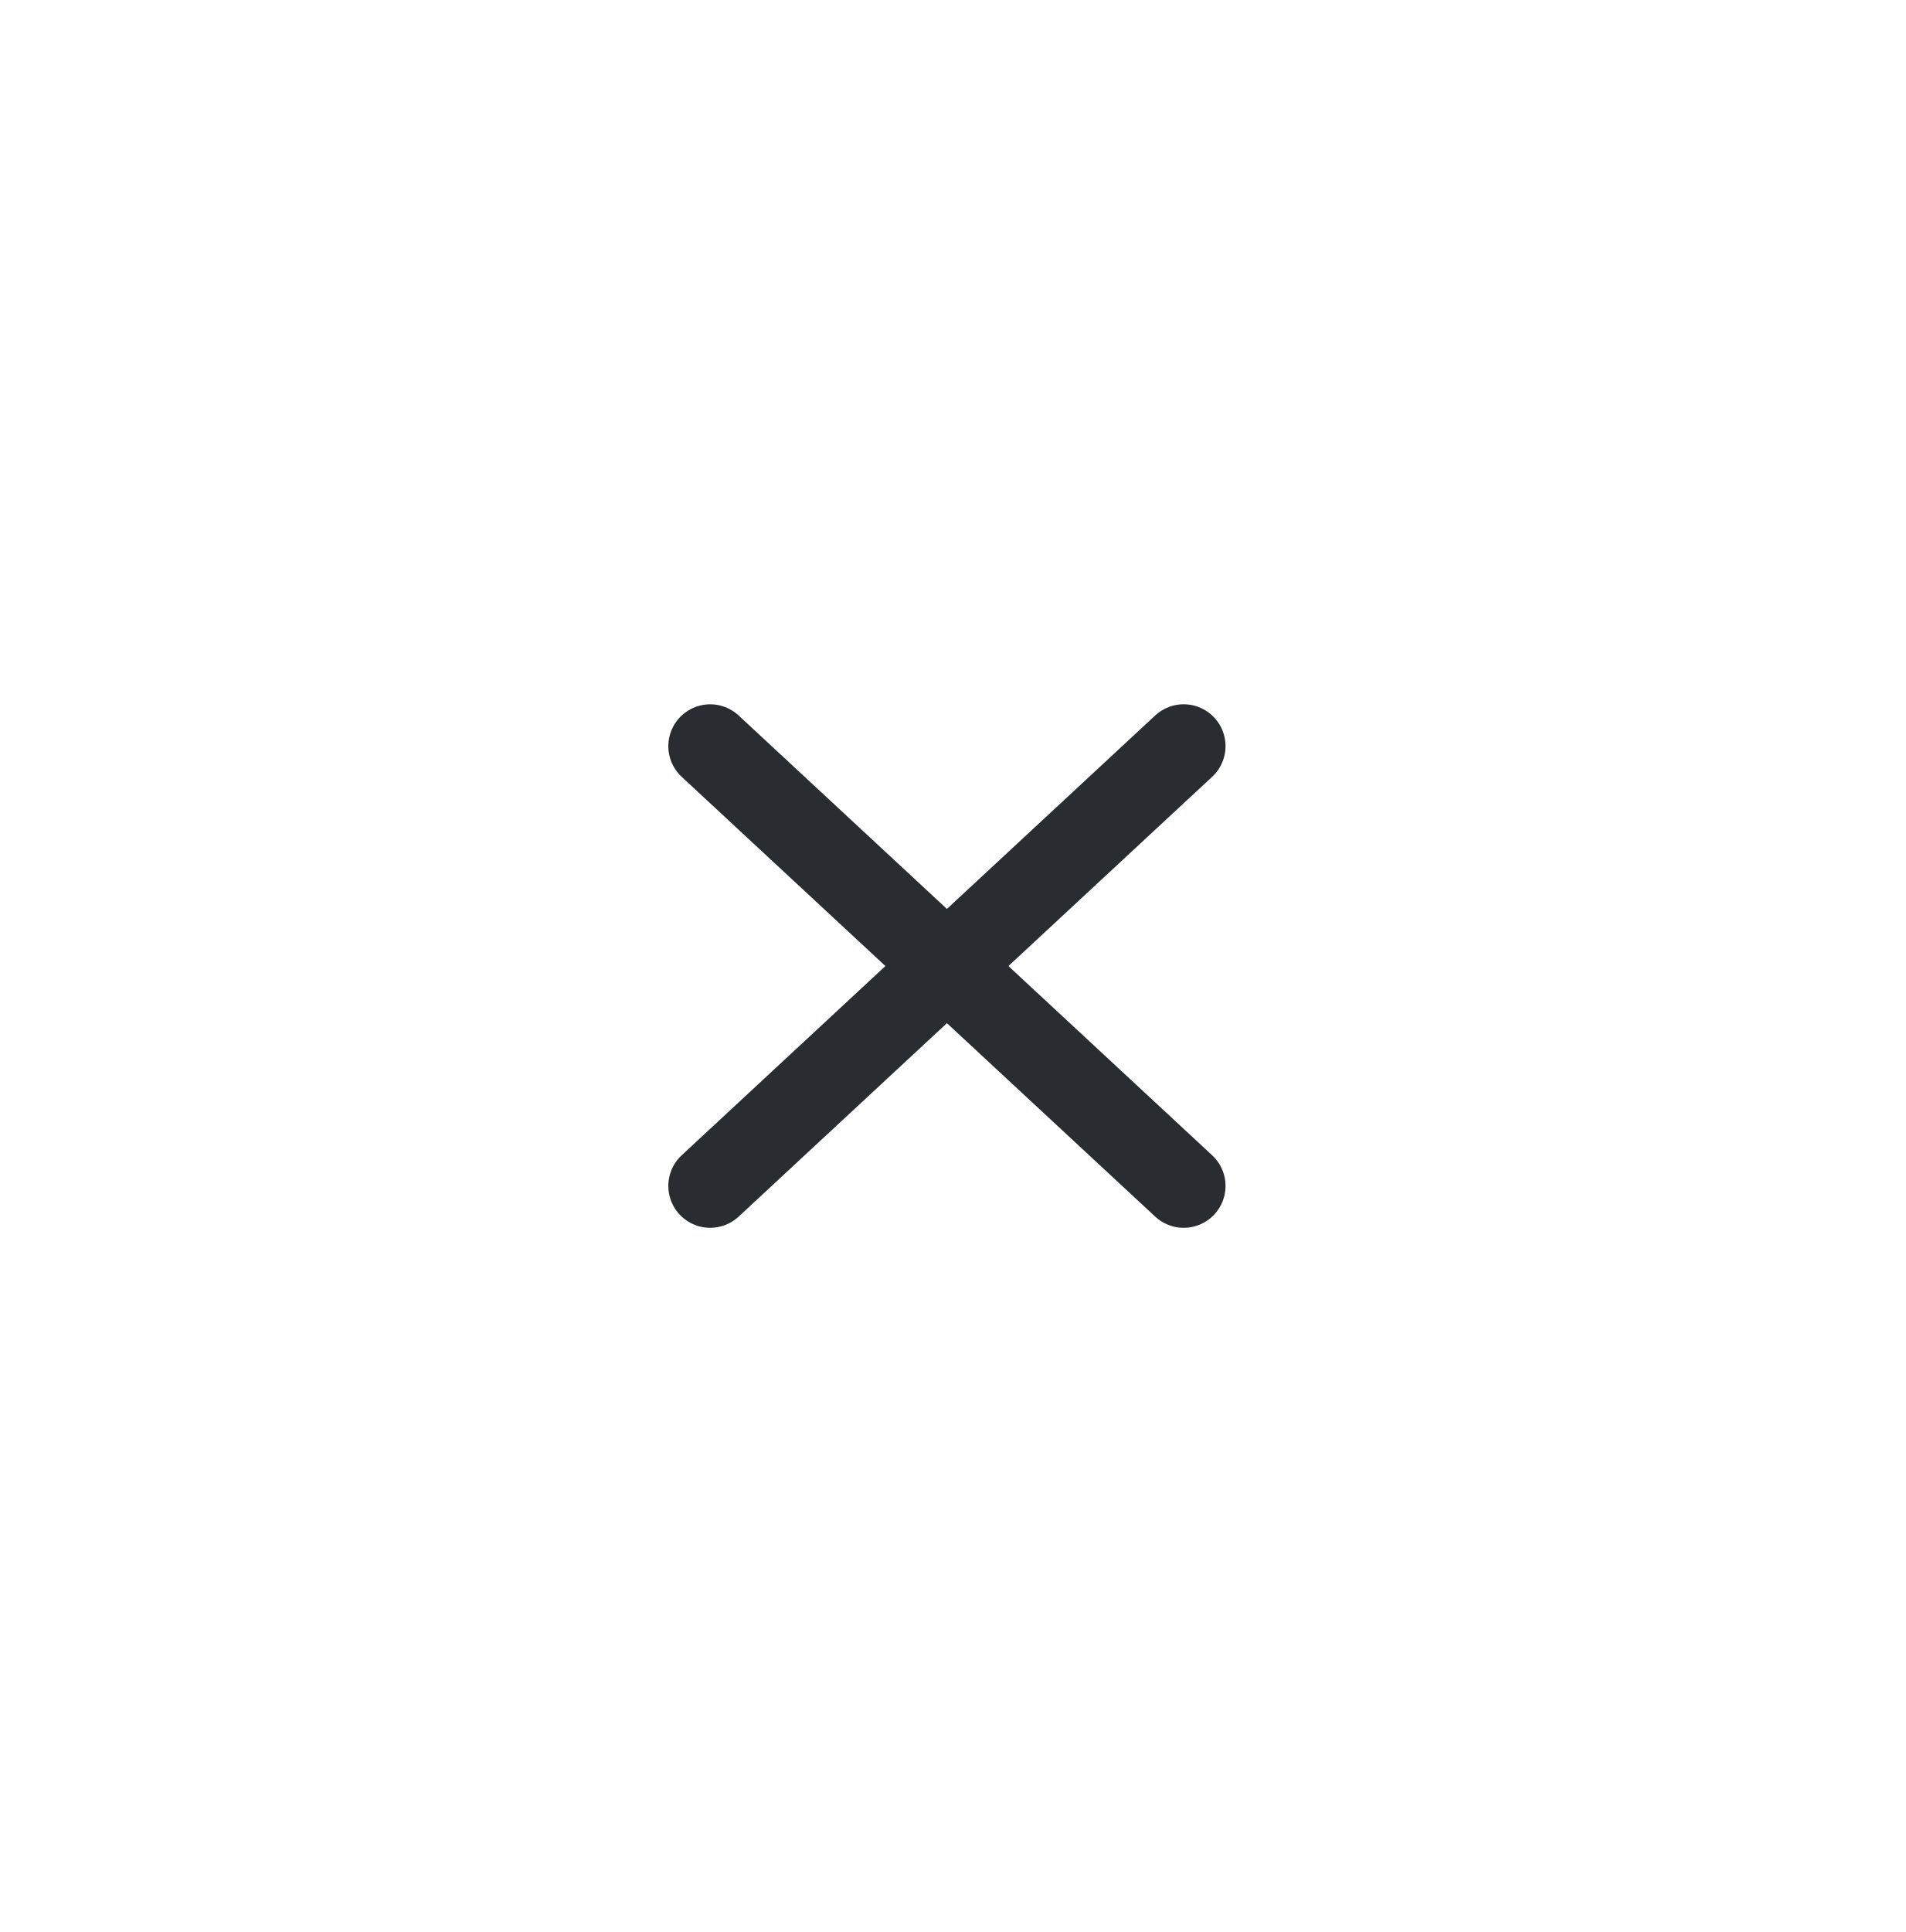
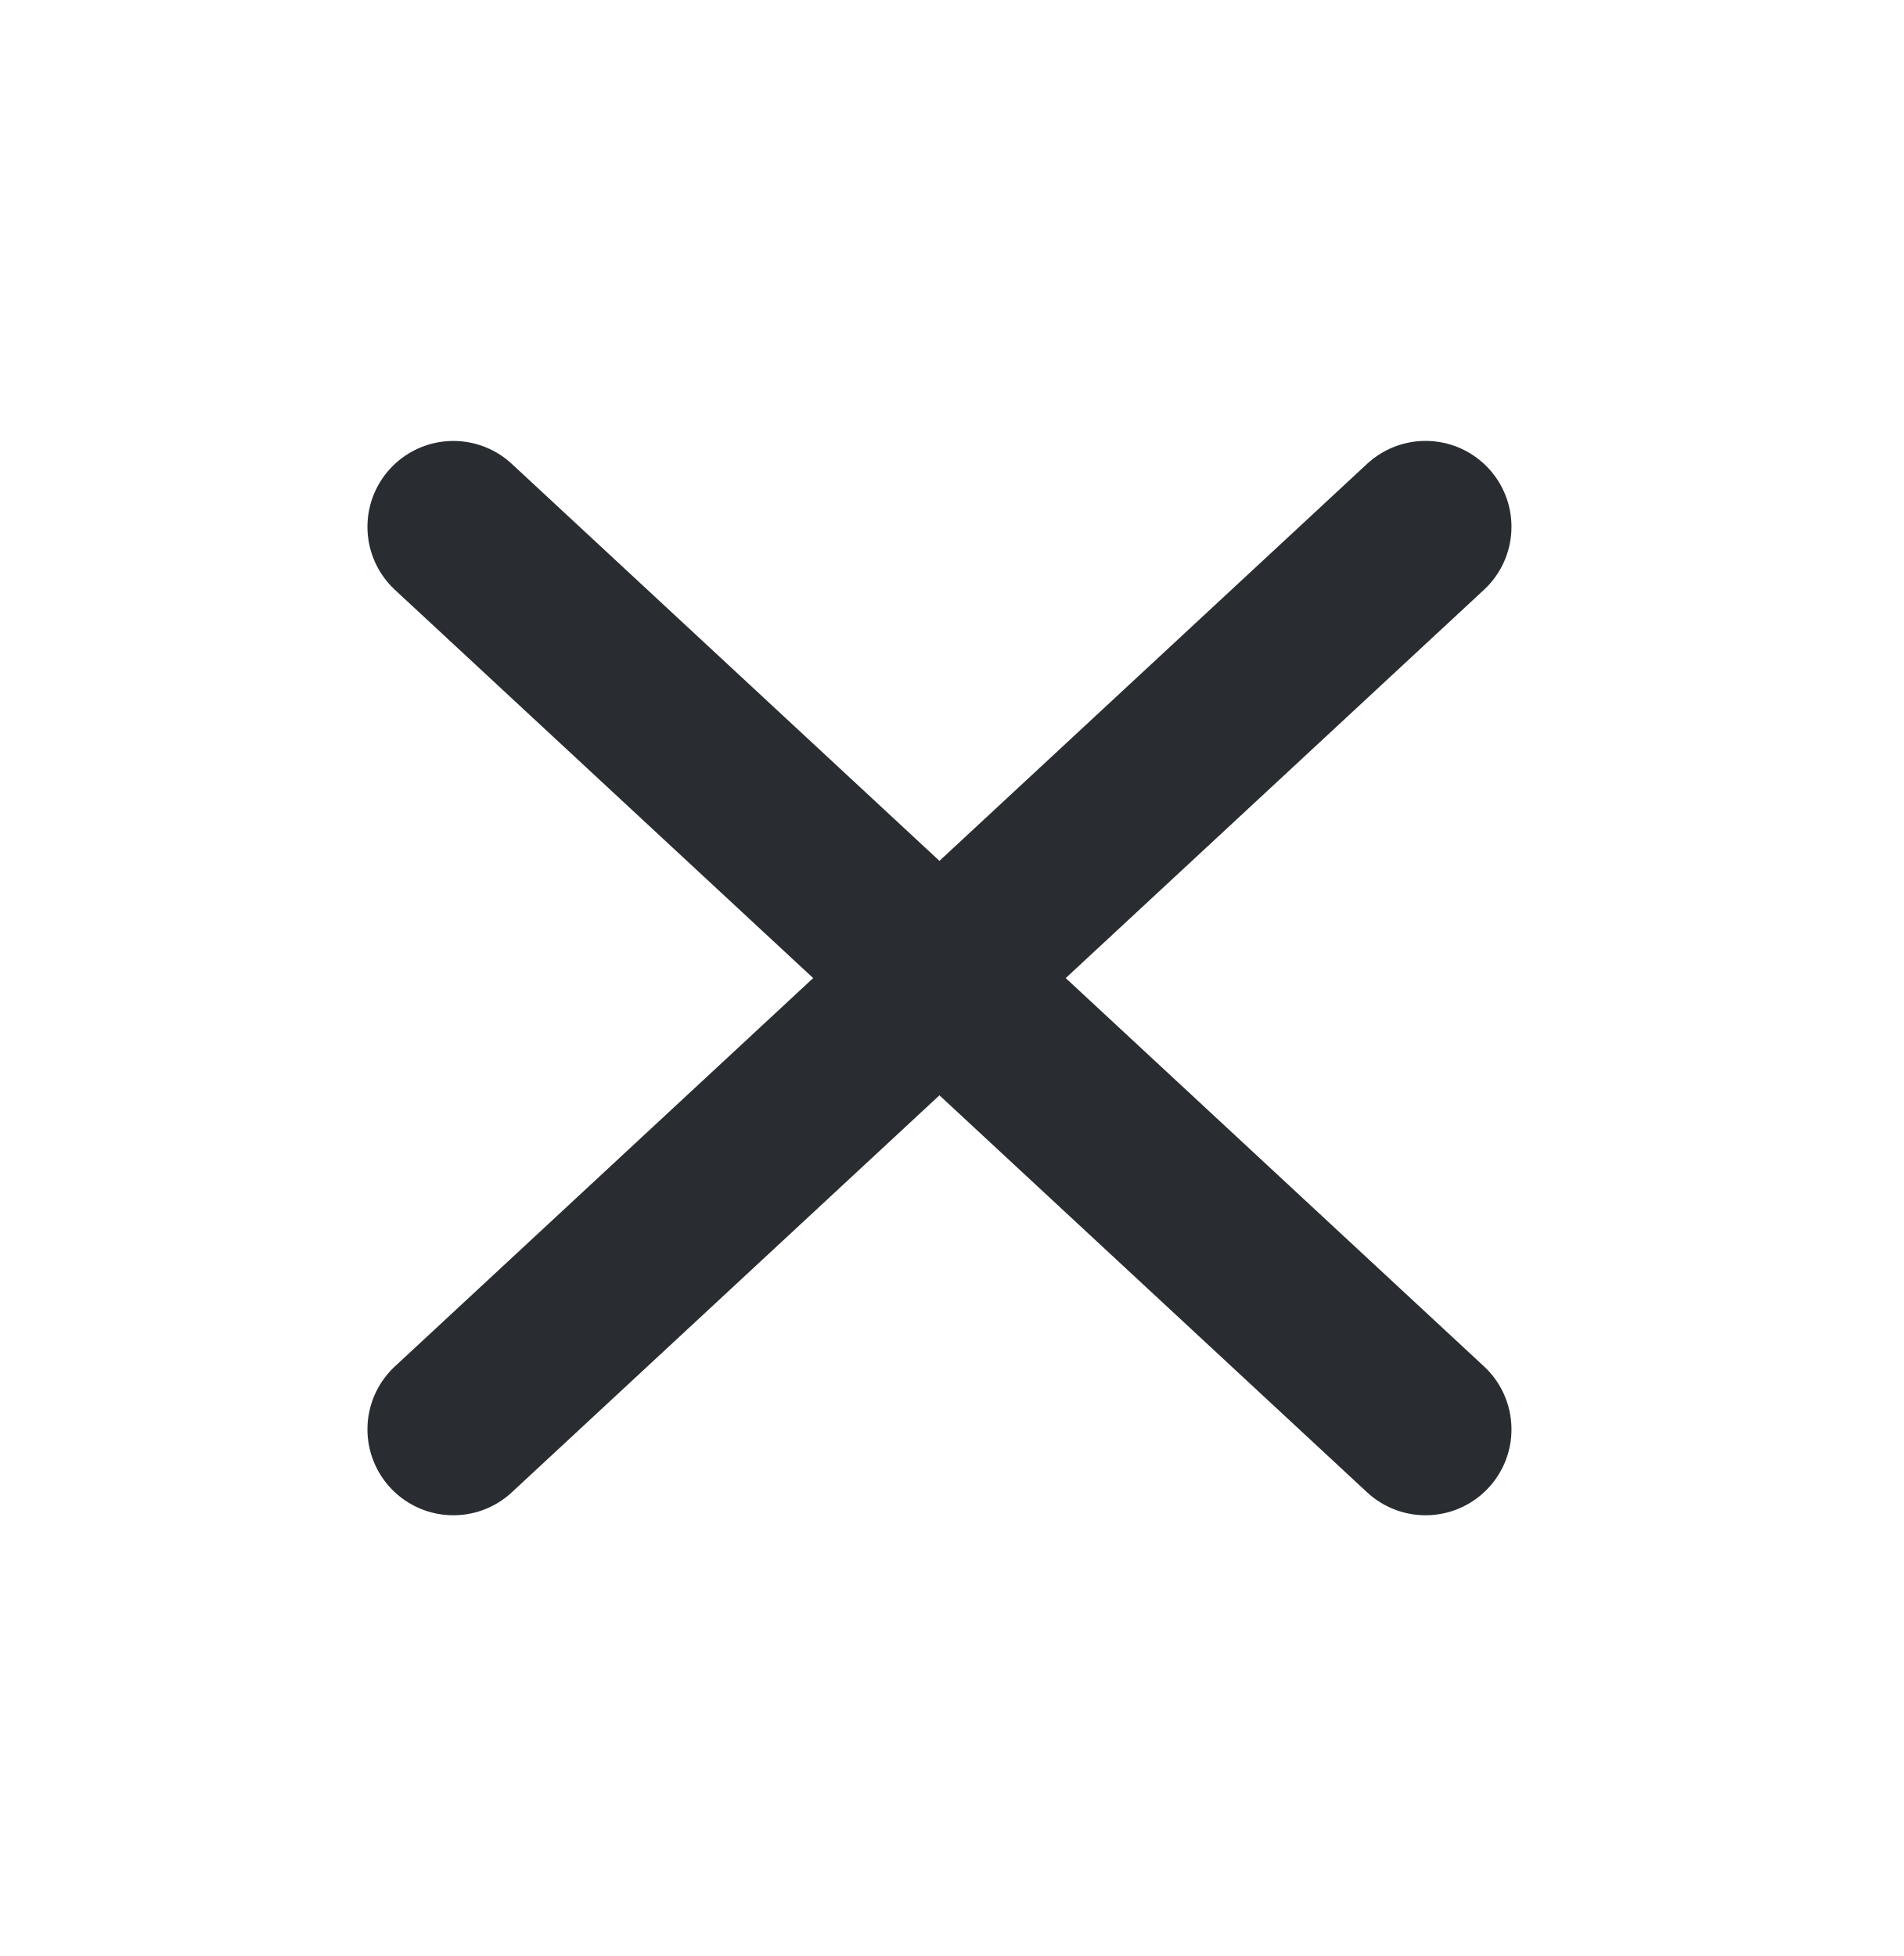
- <svg xmlns="http://www.w3.org/2000/svg" width="74" height="75" viewBox="0 0 74 75" fill="none">
-   <path d="M27.576 46.038L45.962 28.965" stroke="#292D32" stroke-width="3.25" stroke-linecap="round" stroke-linejoin="round" />
-   <path d="M45.962 46.038L27.576 28.966" stroke="#292D32" stroke-width="3.25" stroke-linecap="round" stroke-linejoin="round" />
+ <svg xmlns="http://www.w3.org/2000/svg" width="36" height="37" viewBox="0 0 36 37" fill="none">
+   <path d="M8.574 27.038L26.96 9.965" stroke="#292D32" stroke-width="3.25" stroke-linecap="round" stroke-linejoin="round" />
+   <path d="M26.96 27.038L8.574 9.966" stroke="#292D32" stroke-width="3.25" stroke-linecap="round" stroke-linejoin="round" />
</svg>
